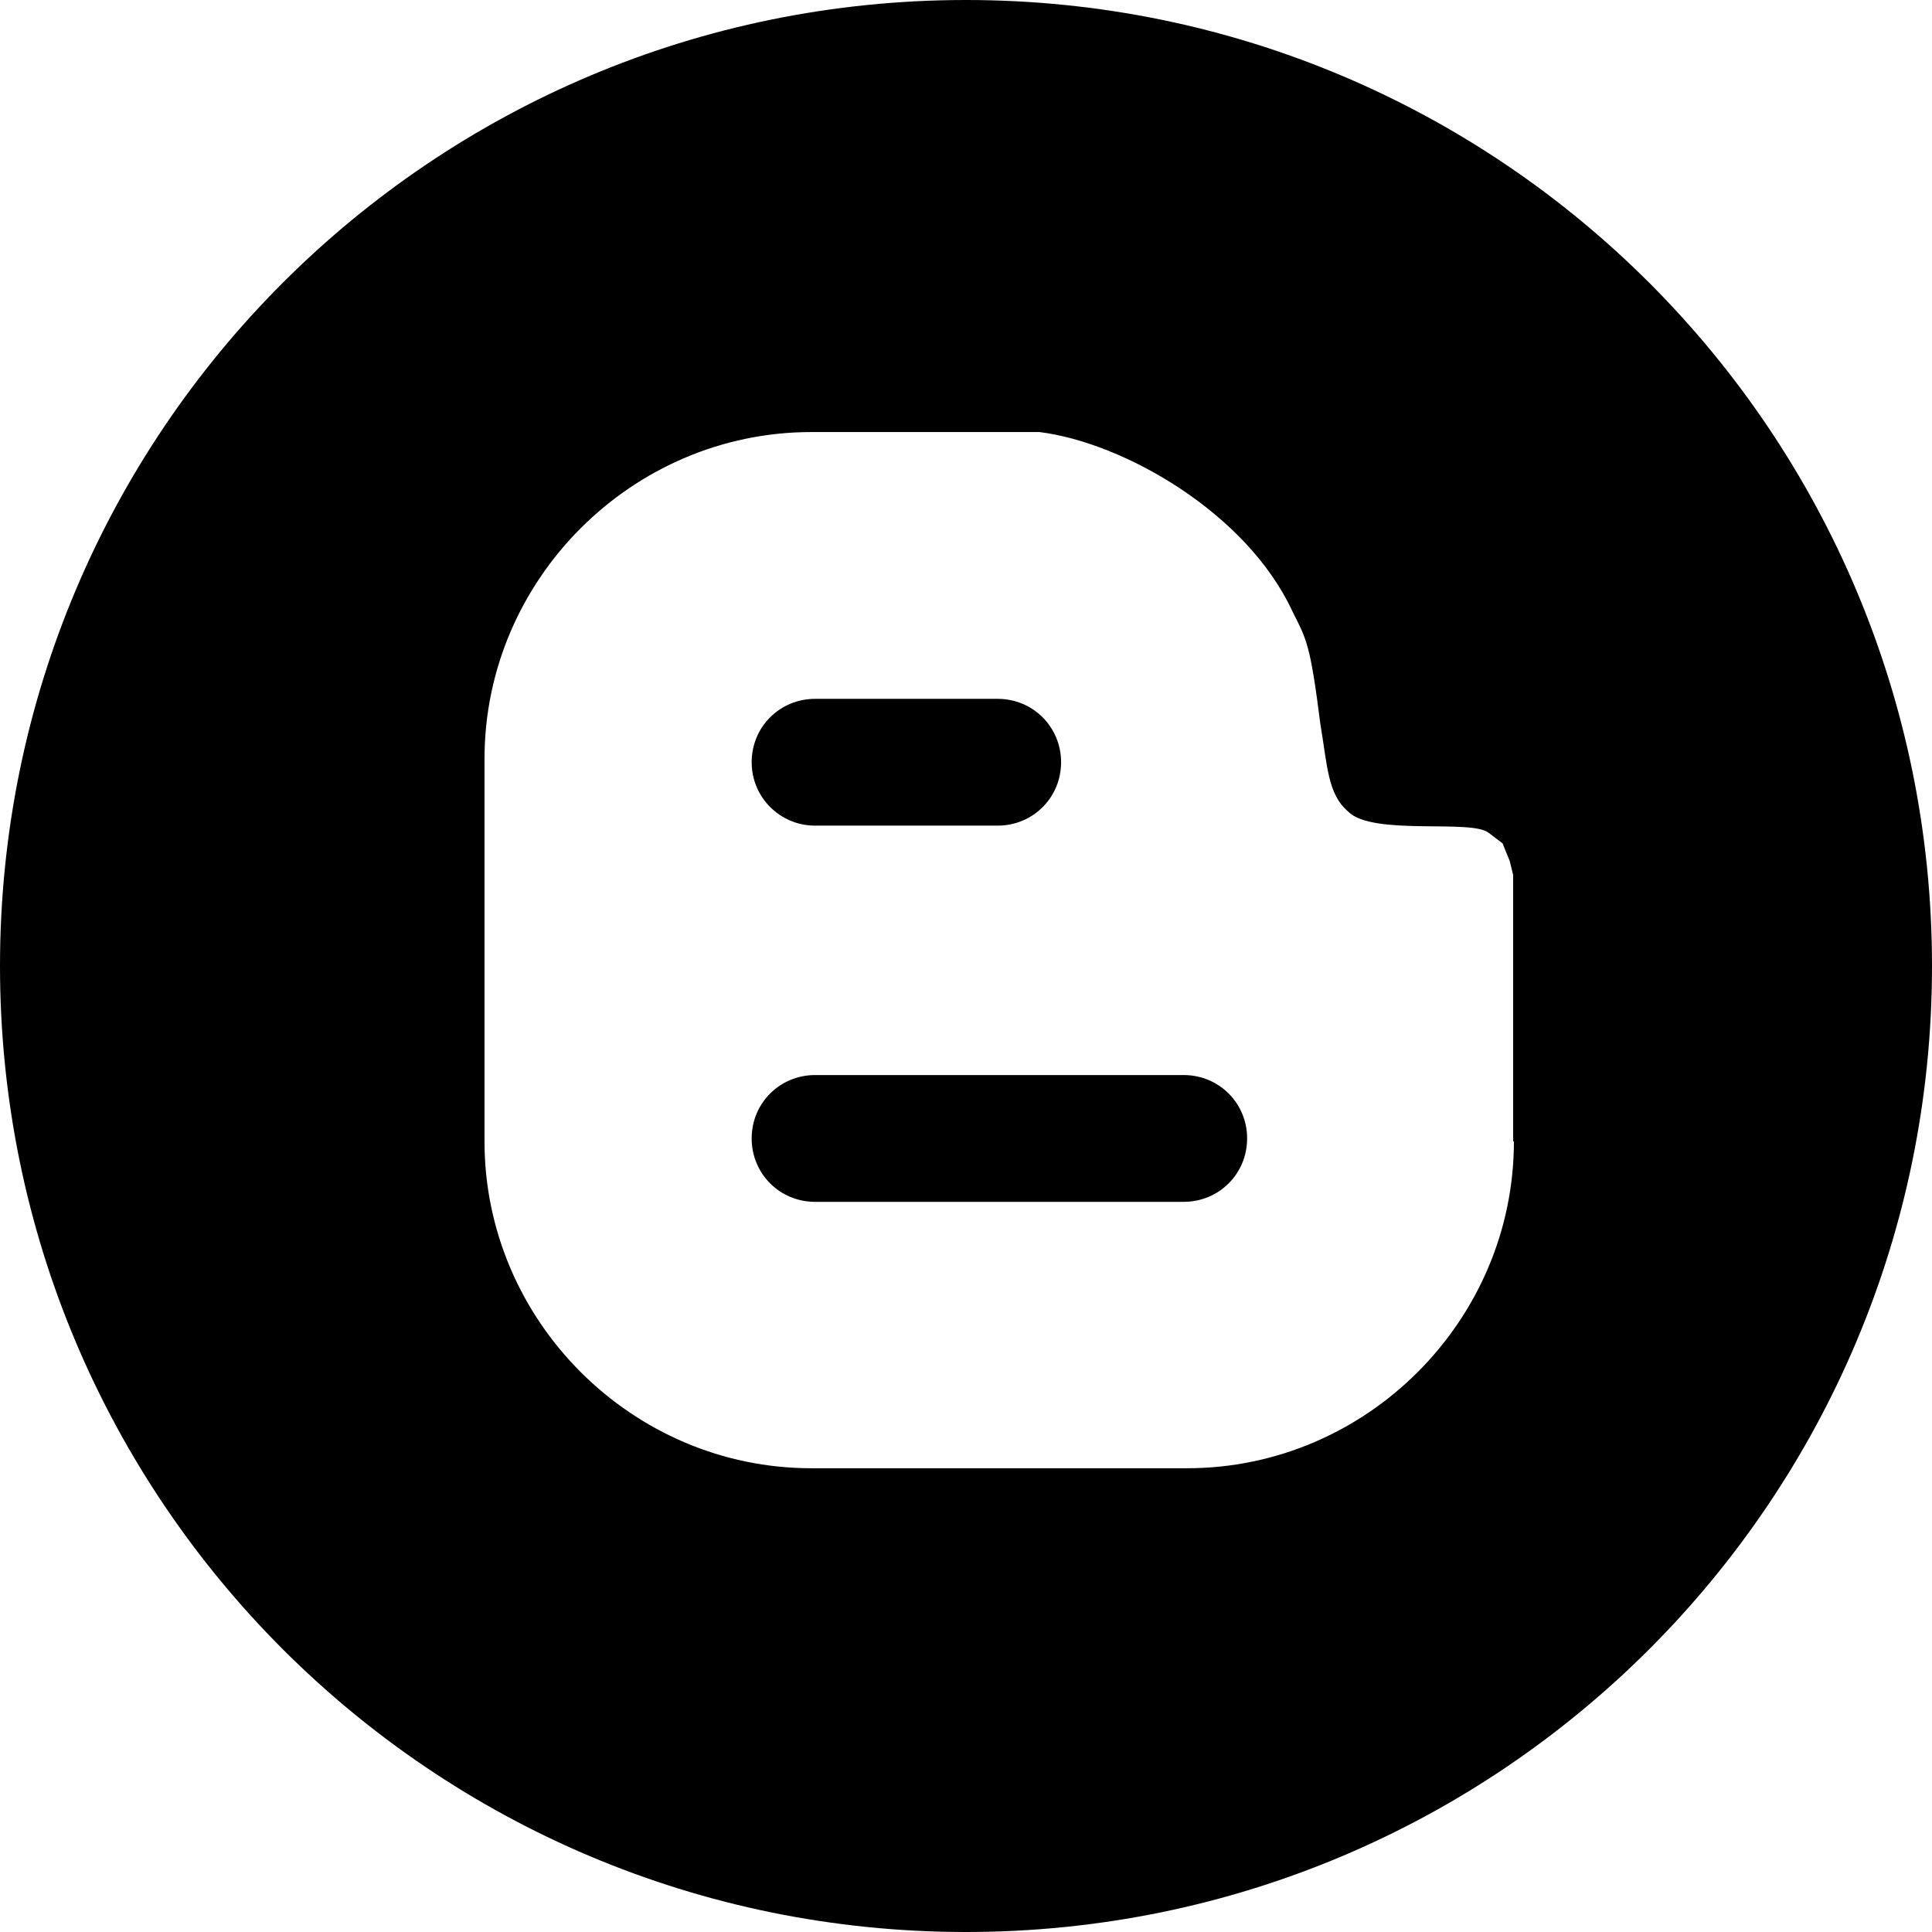
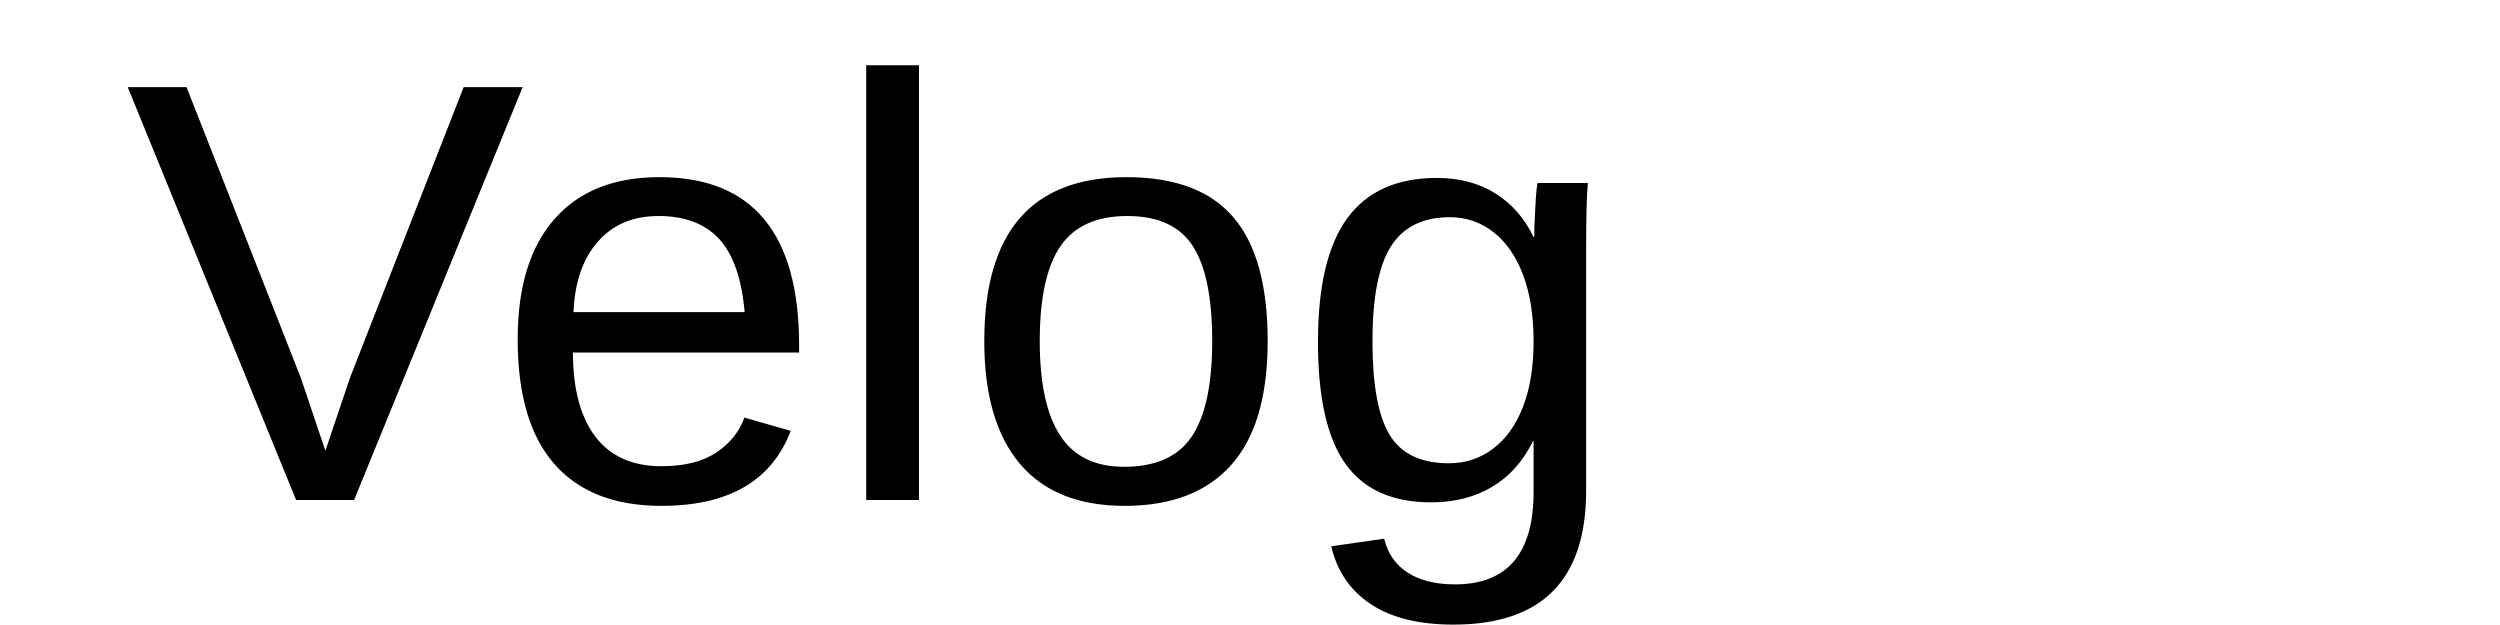
- <svg xmlns="http://www.w3.org/2000/svg" version="1.1" id="Layer_1" x="0px" y="0px" viewBox="131 -131 512 512" style="enable-background:new 131 -131 512 512;" xml:space="preserve">
-   <g id="XMLID_1_">
-     <path id="XMLID_3_" d="M444.7,153.9H347c-9.3,0-16.8,7.4-16.8,16.8c0,9.3,7.4,16.8,16.8,16.8h97.7c9.3,0,16.8-7.4,16.8-16.8   S454,153.9,444.7,153.9z" />
-     <path id="XMLID_4_" d="M347,87.8h48.4c9.3,0,16.8-7.4,16.8-16.8c0-9.3-7.4-16.8-16.8-16.8H347c-9.3,0-16.8,7.4-16.8,16.8   C330.2,80.3,337.7,87.8,347,87.8z" />
-     <path id="XMLID_7_" d="M387-131c-141.5,0-256,114.5-256,256s114.5,256,256,256s256-114.5,256-256S528.5-131,387-131z M532.2,171.5   c0,47.5-39.1,86.6-86.6,86.6H346c-47.5,0-86.6-39.1-86.6-86.6V70.1c0-47.5,39.1-86.6,86.6-86.6h60.5c22.3,2.8,54.9,21.4,67,47.5   c3.7,7.4,4.7,8.4,7.4,29.8c1.9,11.2,1.9,18.6,7.4,23.3c6.5,6.5,32.6,1.9,37.2,5.6l3.7,2.8l1.9,4.7l0.9,3.7v70.6H532.2z" />
-   </g>
+ <svg xmlns="http://www.w3.org/2000/svg" version="1.1" id="Layer_1" x="0px" y="0px" viewBox="0 0 200 50" style="enable-background:new 0 0 200 50;" xml:space="preserve">
+   <style type="text/css">
+     .st0{fill:#000000;}
+     .st1{font-family:'Arial';}
+     .st2{font-size:48px;}
+   </style>
+   <text x="10" y="40" class="st0 st1 st2">Velog</text>
</svg>
